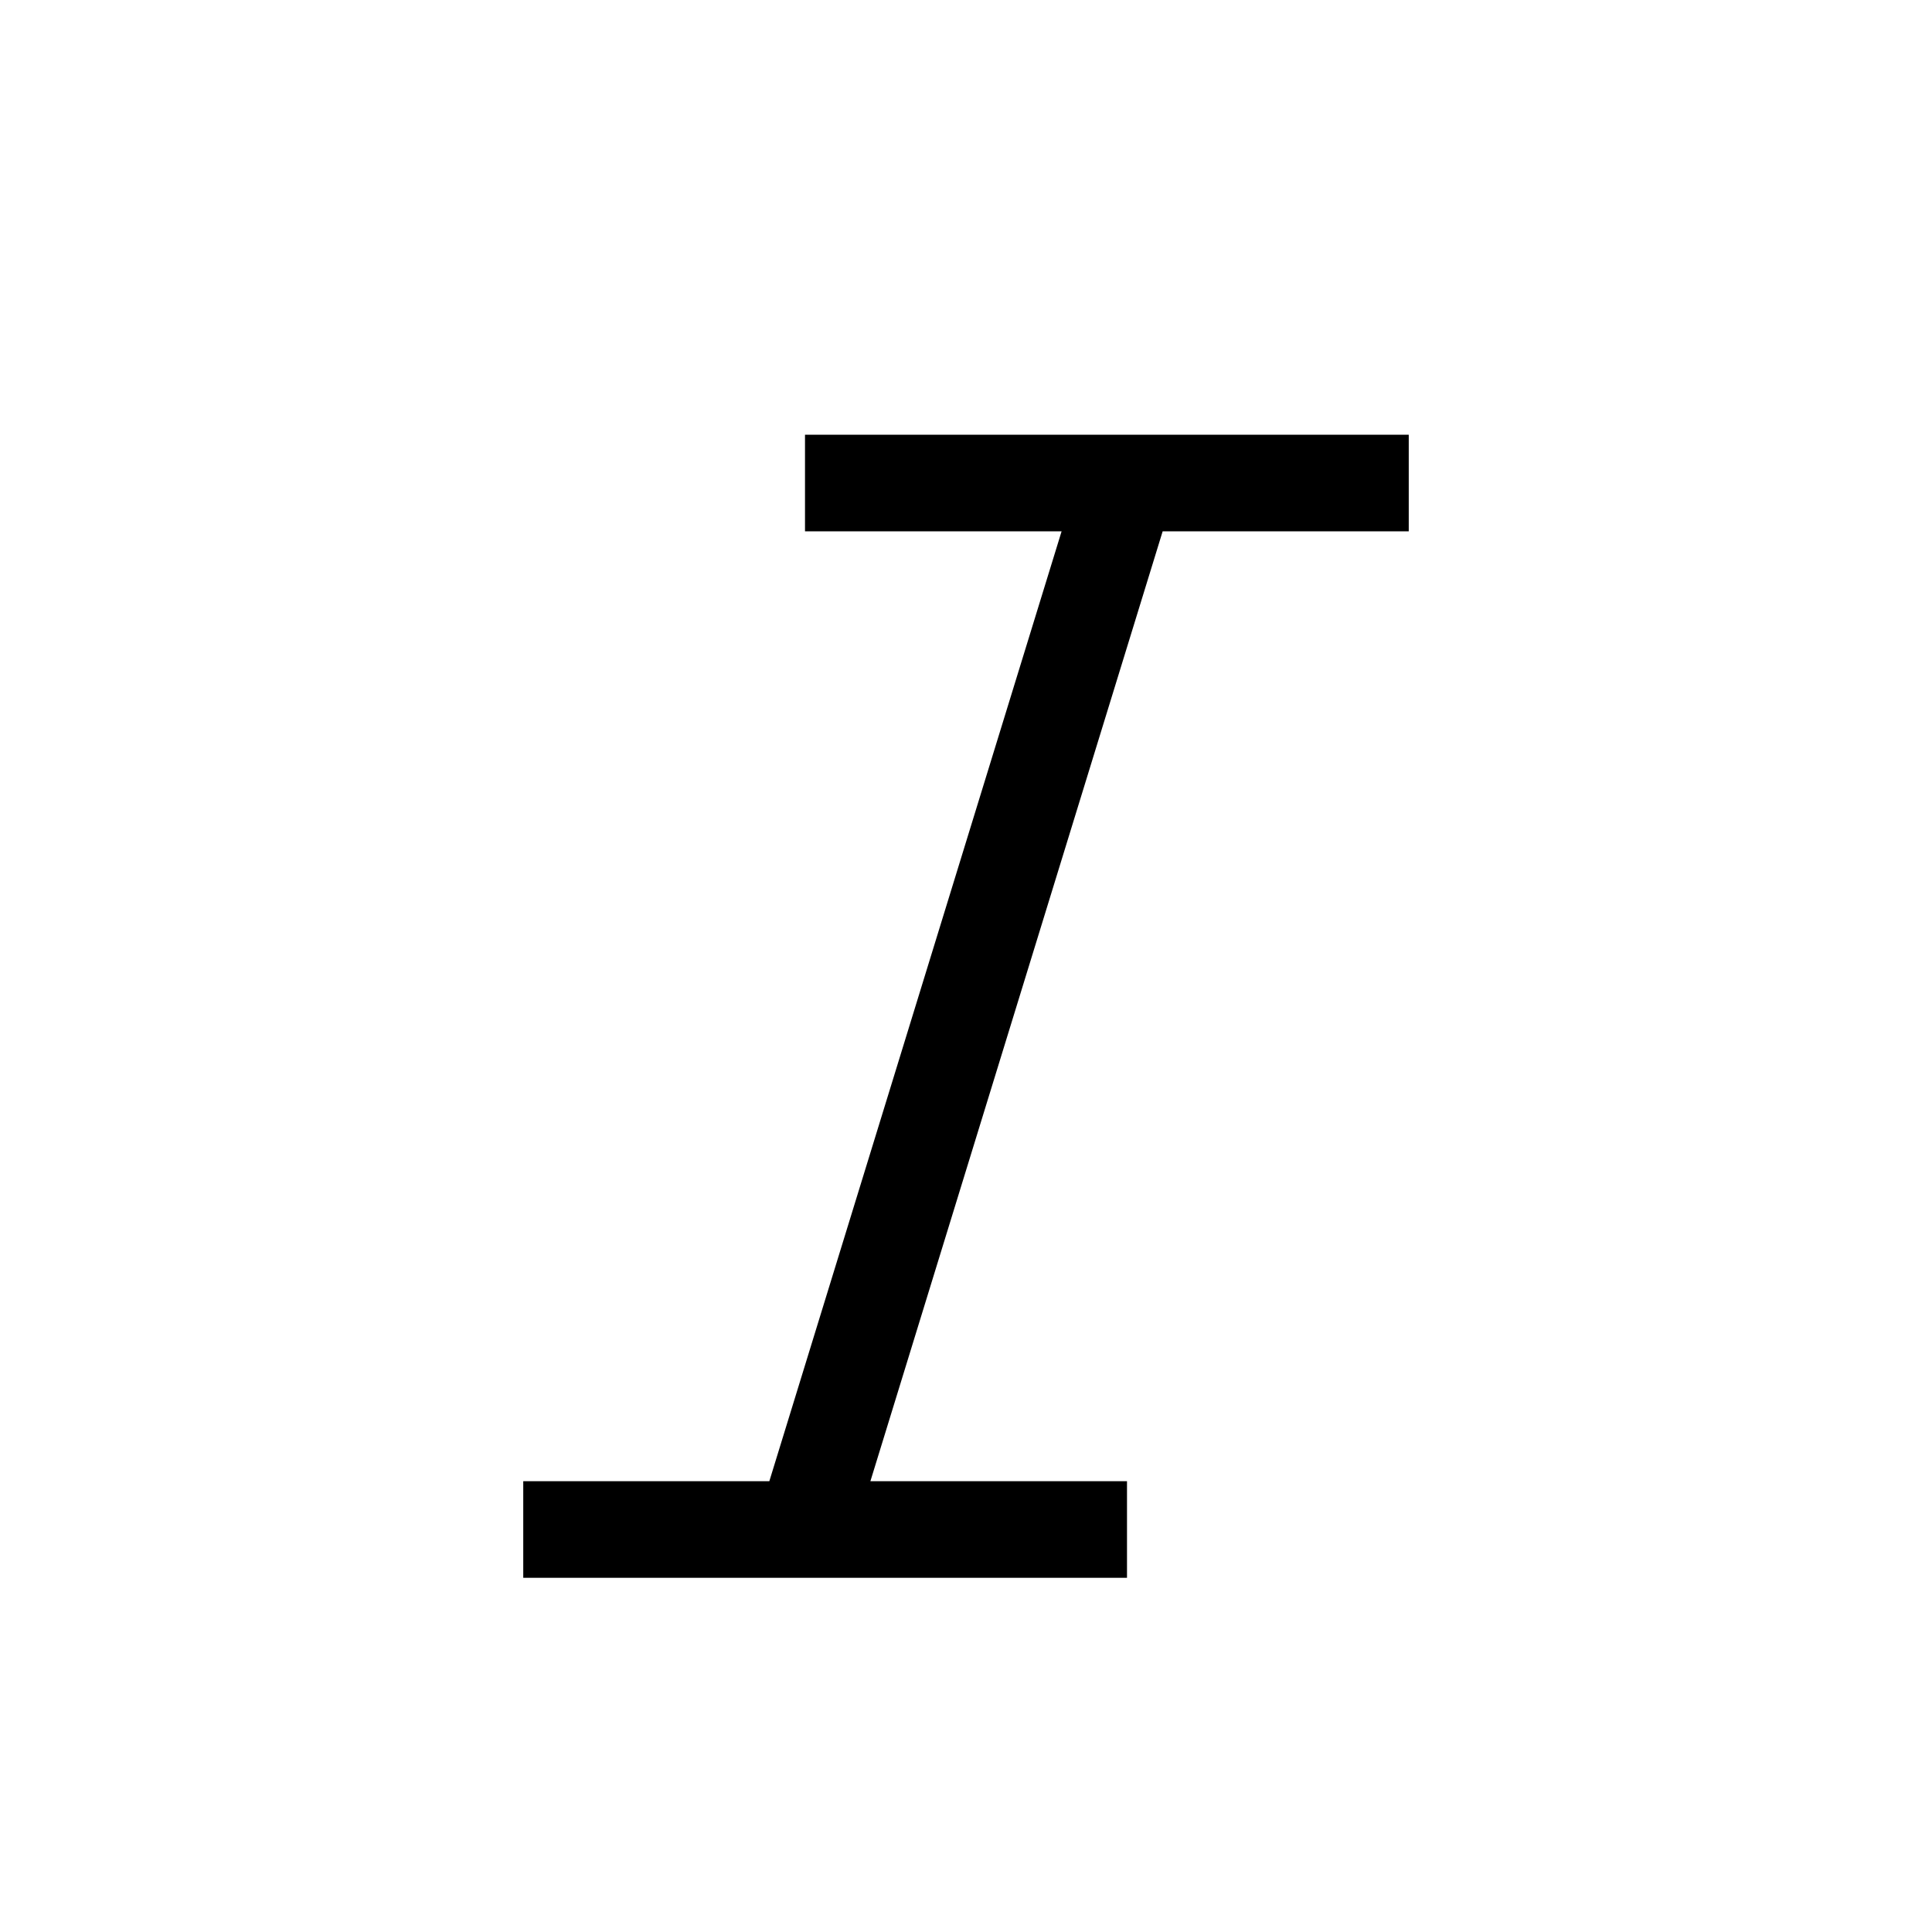
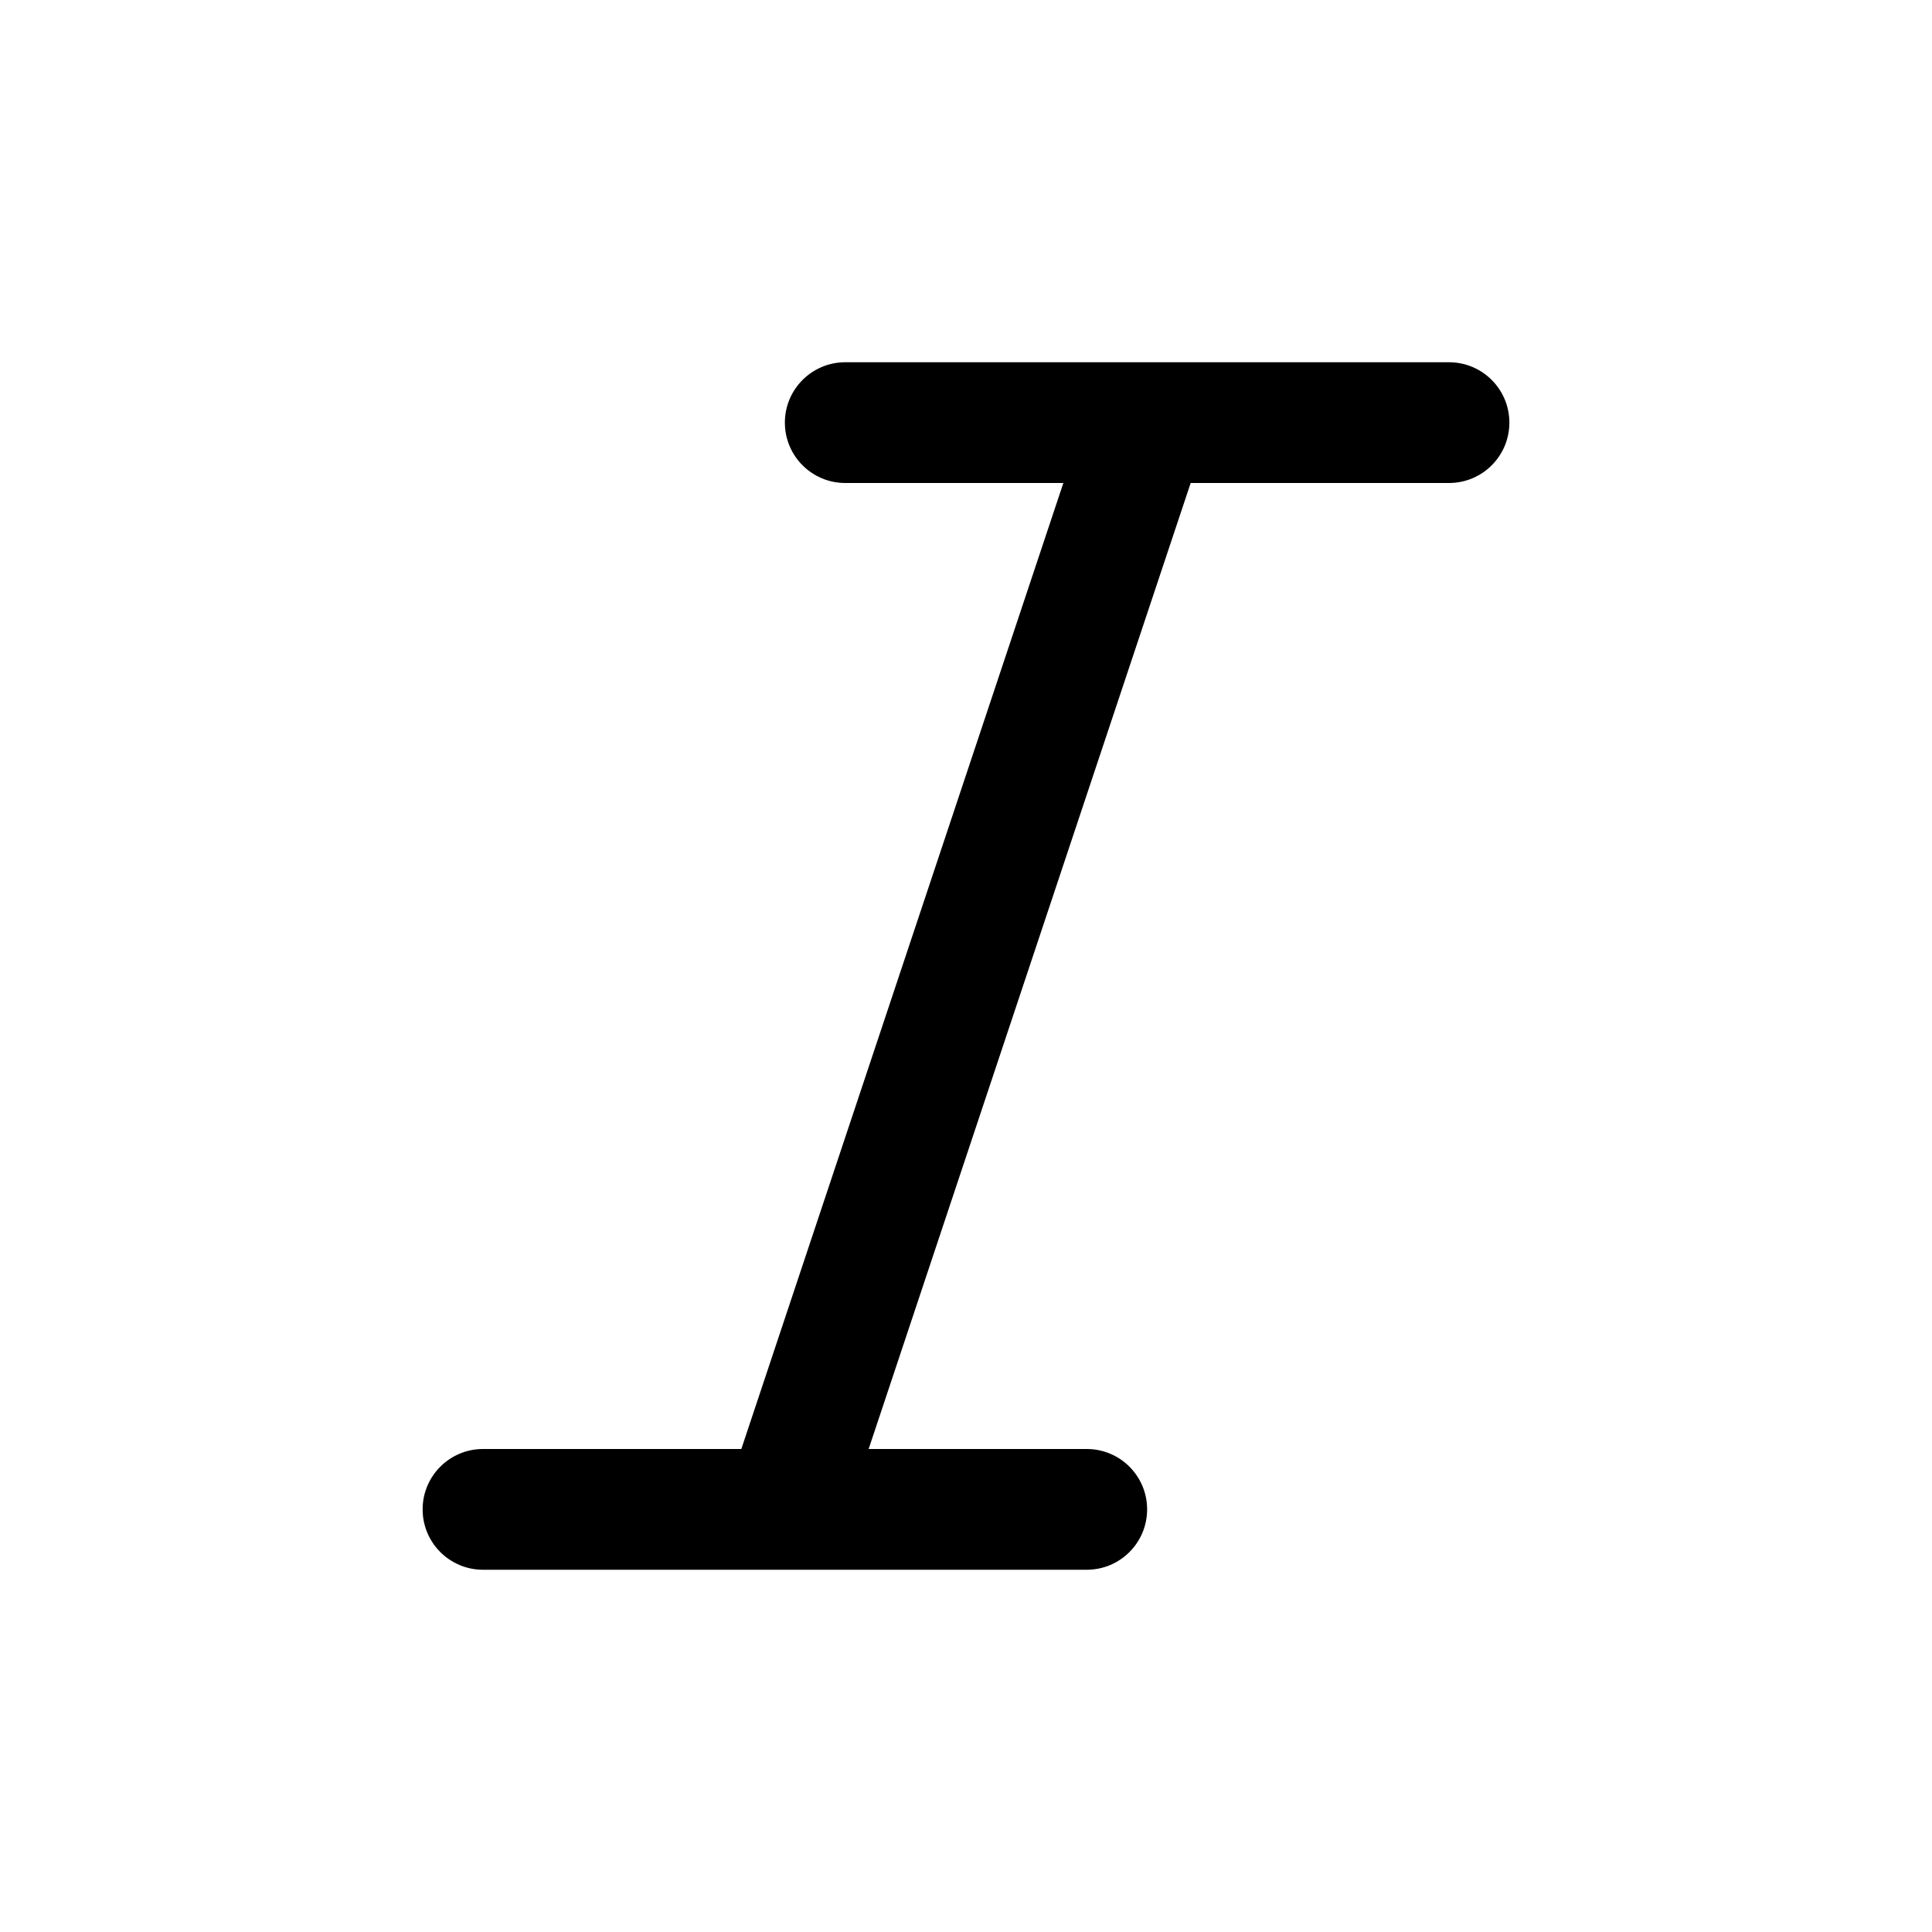
- <svg xmlns="http://www.w3.org/2000/svg" width="24" height="24" viewBox="0 0 24 24" fill="none">
-   <path d="M10 6H14M17.5 6H14M14 6L10 19M10 19H6.5M10 19H14" stroke="currentcolor" stroke-width="1.2" />
+ <svg xmlns="http://www.w3.org/2000/svg" width="24" height="24" viewBox="0 0 256 256" fill="currentColor">
+   <path d="M200,56a8,8,0,0,1-8,8H157.77L115.1,192H144a8,8,0,0,1,0,16H64a8,8,0,0,1,0-16H98.23L140.9,64H112a8,8,0,0,1,0-16h80A8,8,0,0,1,200,56Z" />
</svg>
